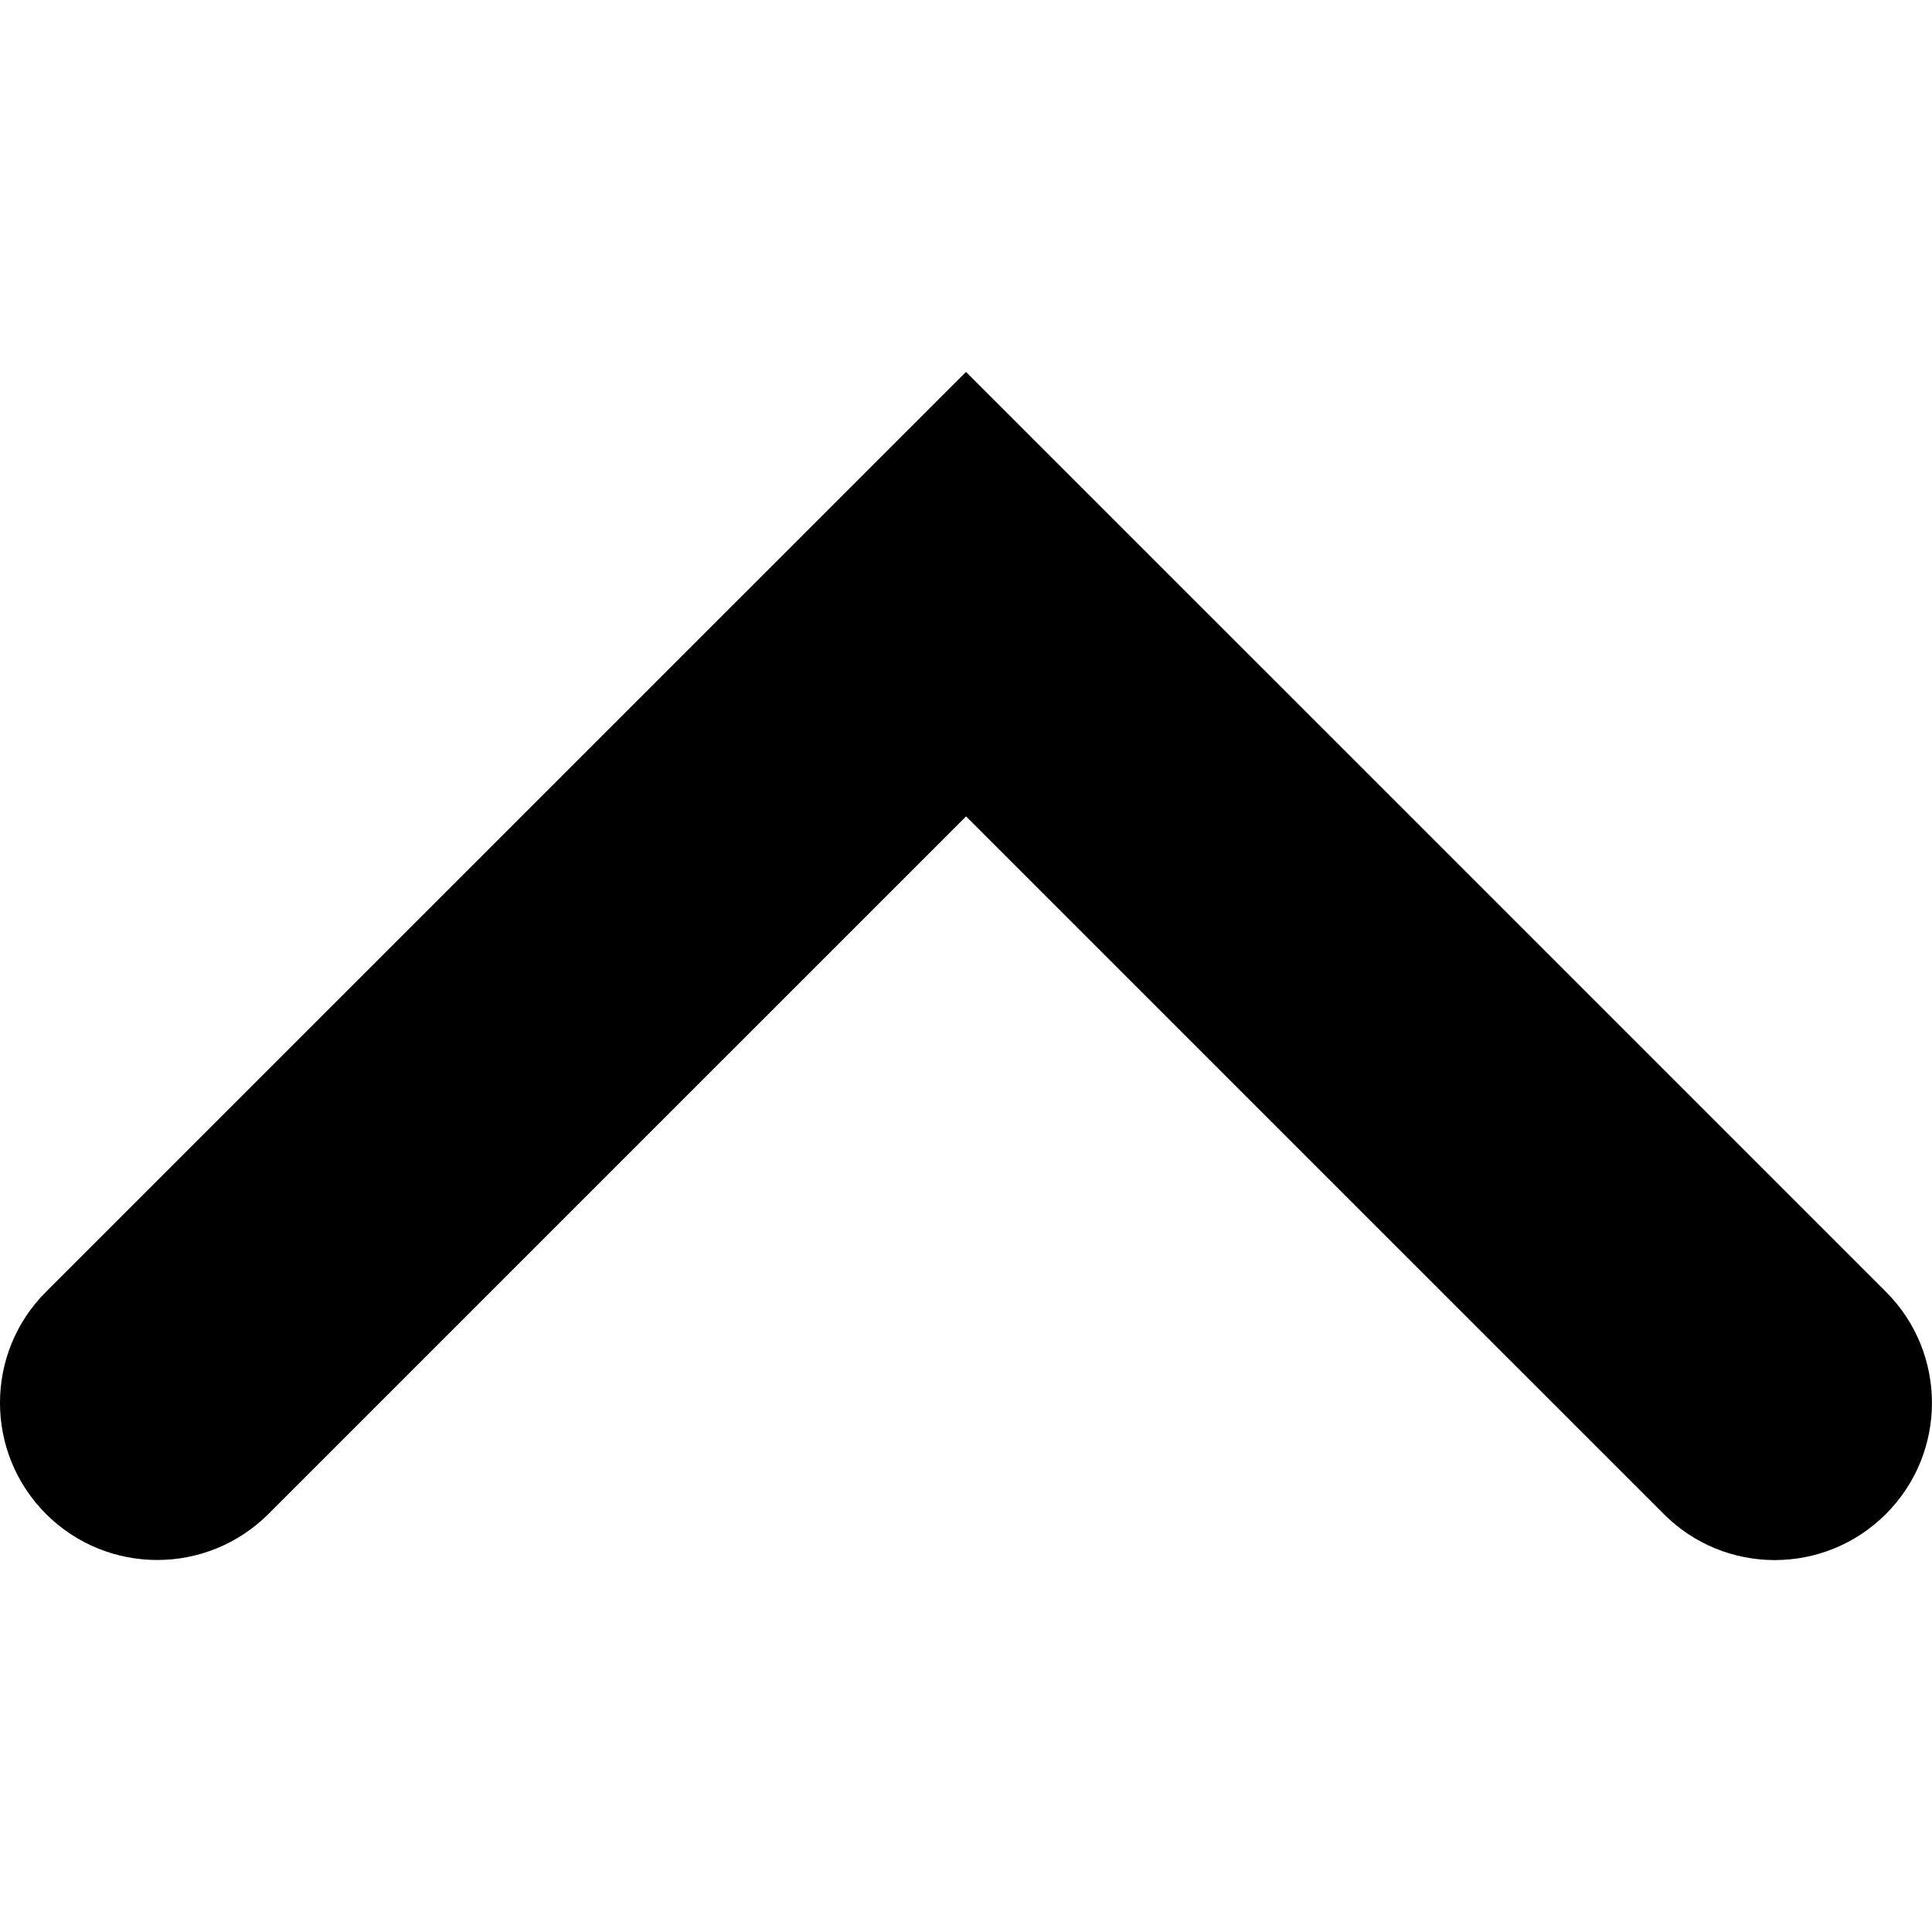
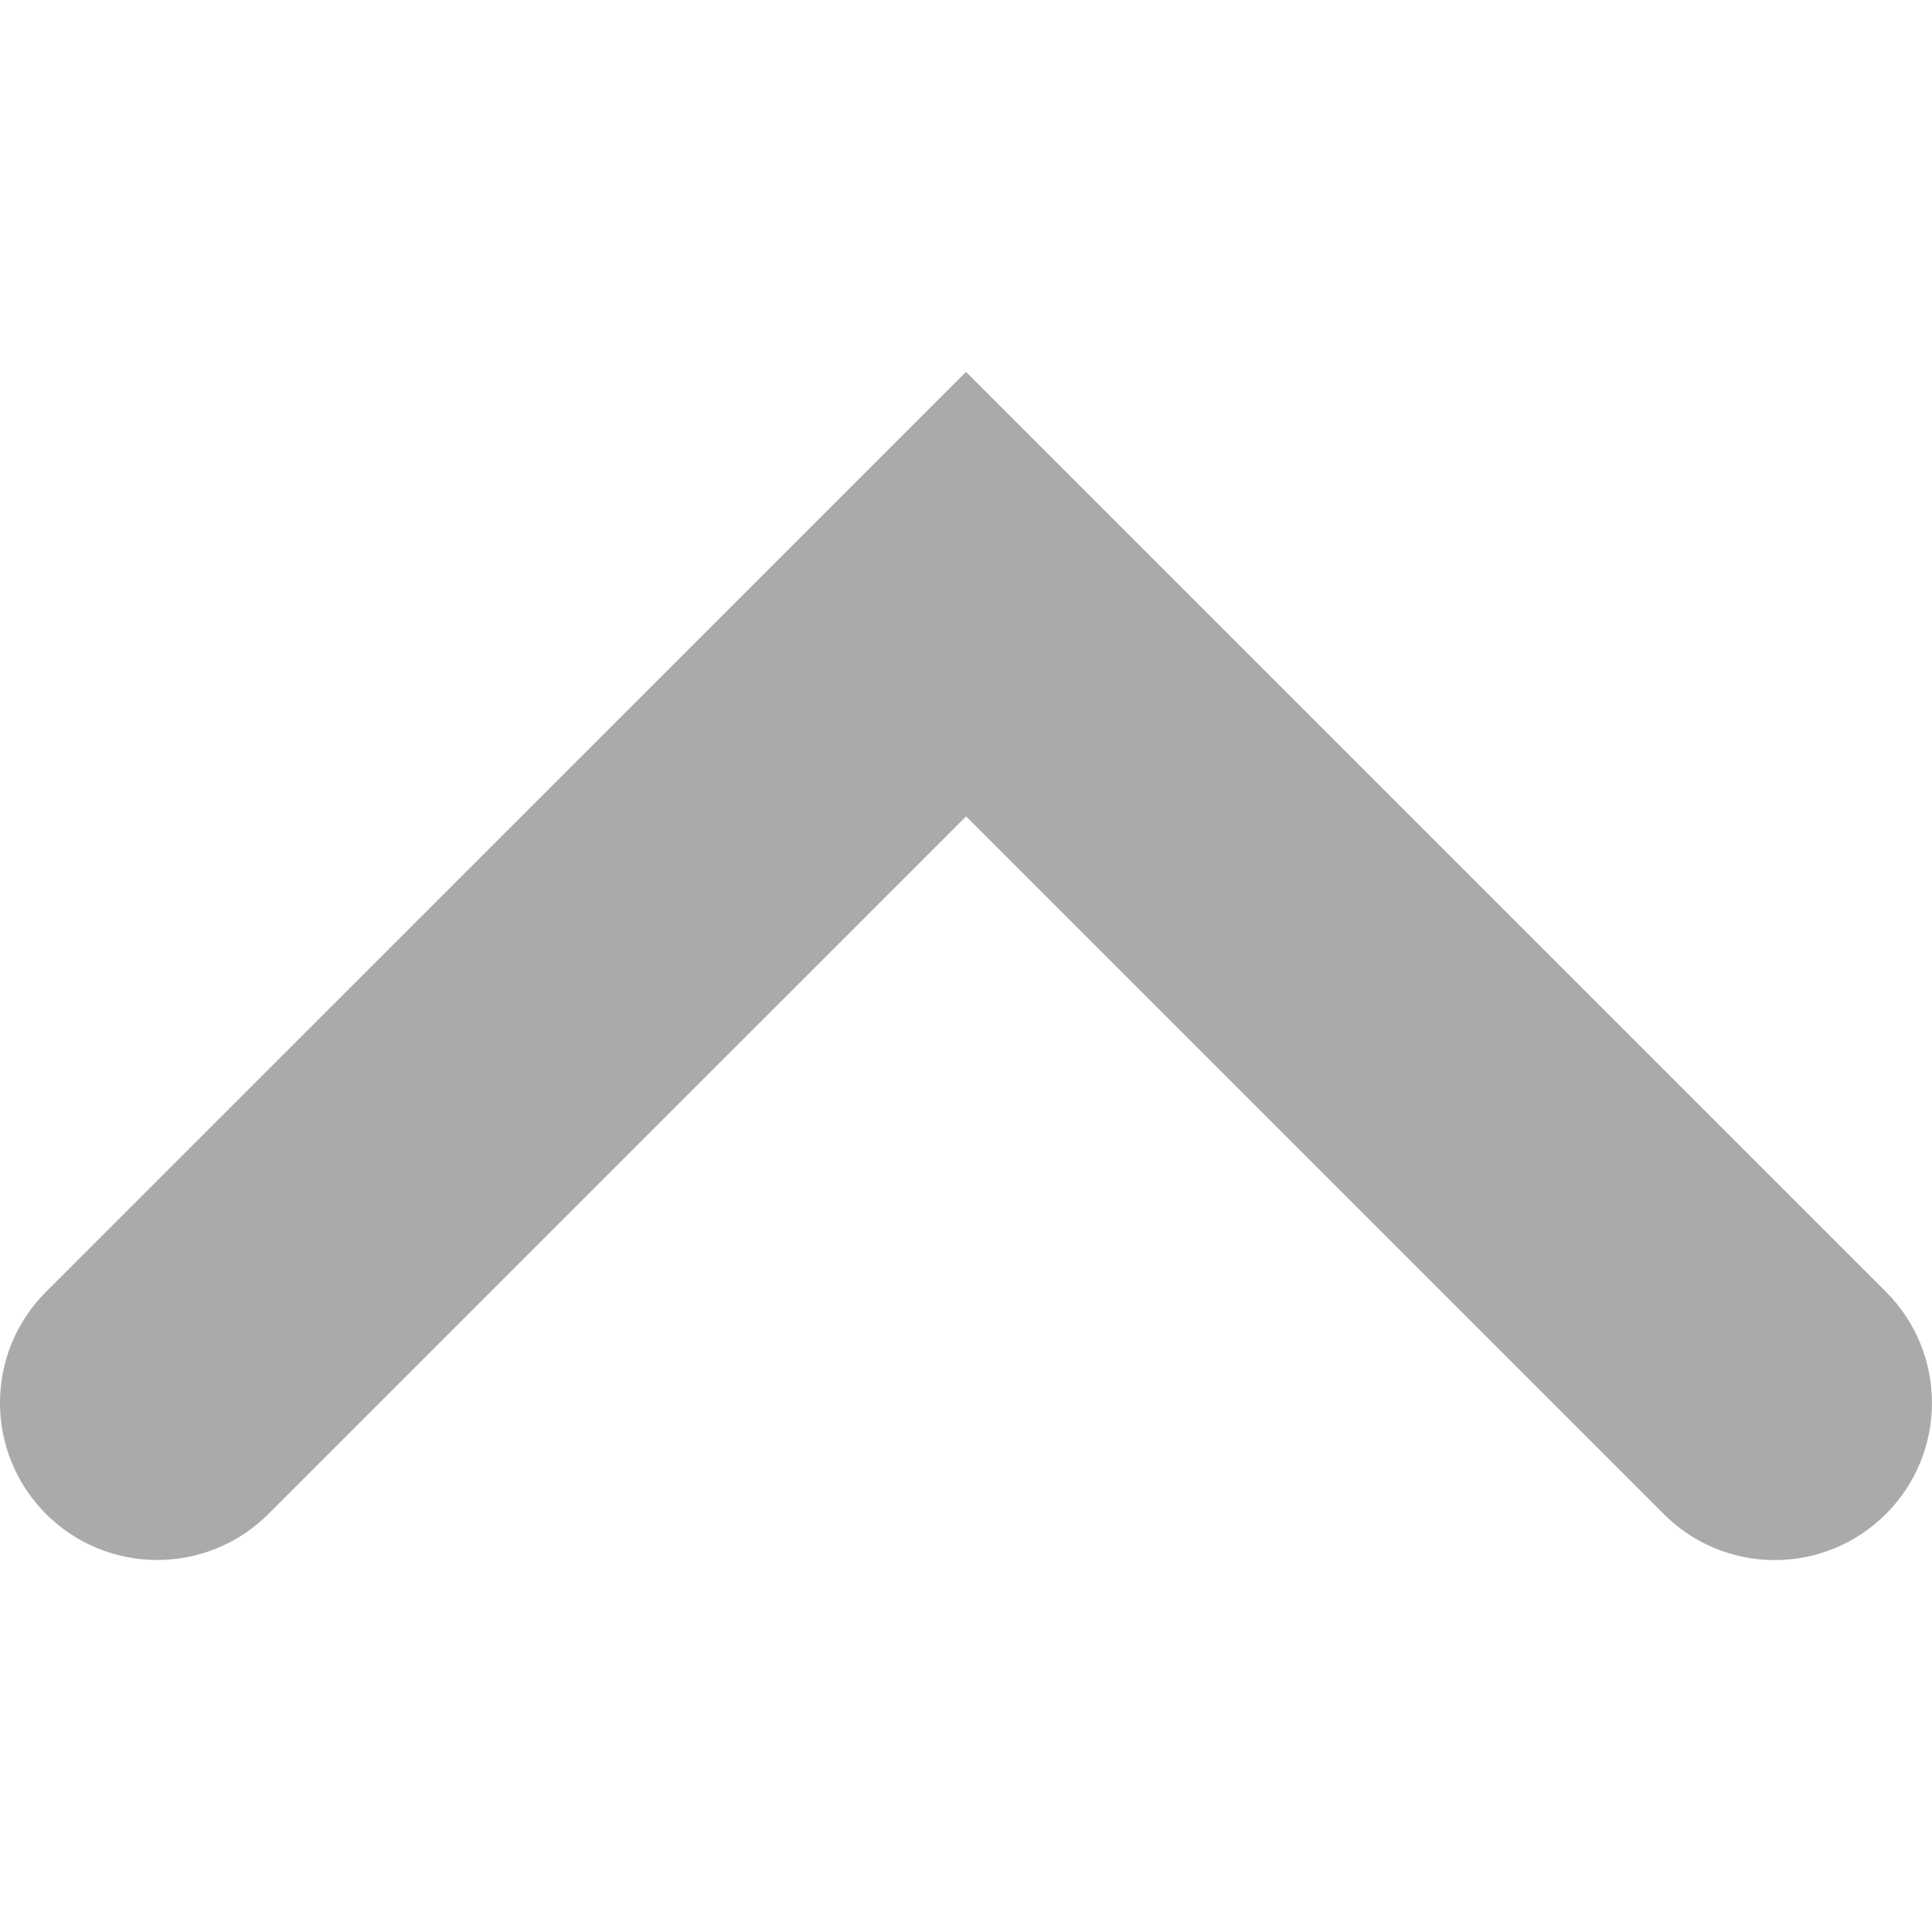
- <svg xmlns="http://www.w3.org/2000/svg" fill="#000000" version="1.1" id="Capa_1" width="800px" height="800px" viewBox="0 0 30.728 30.729" xml:space="preserve">
+ <svg xmlns="http://www.w3.org/2000/svg" fill="#aaaaaa" version="1.1" id="Capa_1" width="800px" height="800px" viewBox="0 0 30.728 30.729" xml:space="preserve">
  <g>
    <path d="M29.996,24.08c-0.977,0.978-2.561,0.978-3.535,0L15.365,12.985L4.268,24.081C3.78,24.568,3.14,24.812,2.5,24.812   s-1.28-0.244-1.768-0.731c-0.977-0.978-0.977-2.56,0-3.535L15.364,5.915l14.63,14.629C30.972,21.521,30.972,23.104,29.996,24.08z" />
  </g>
</svg>
